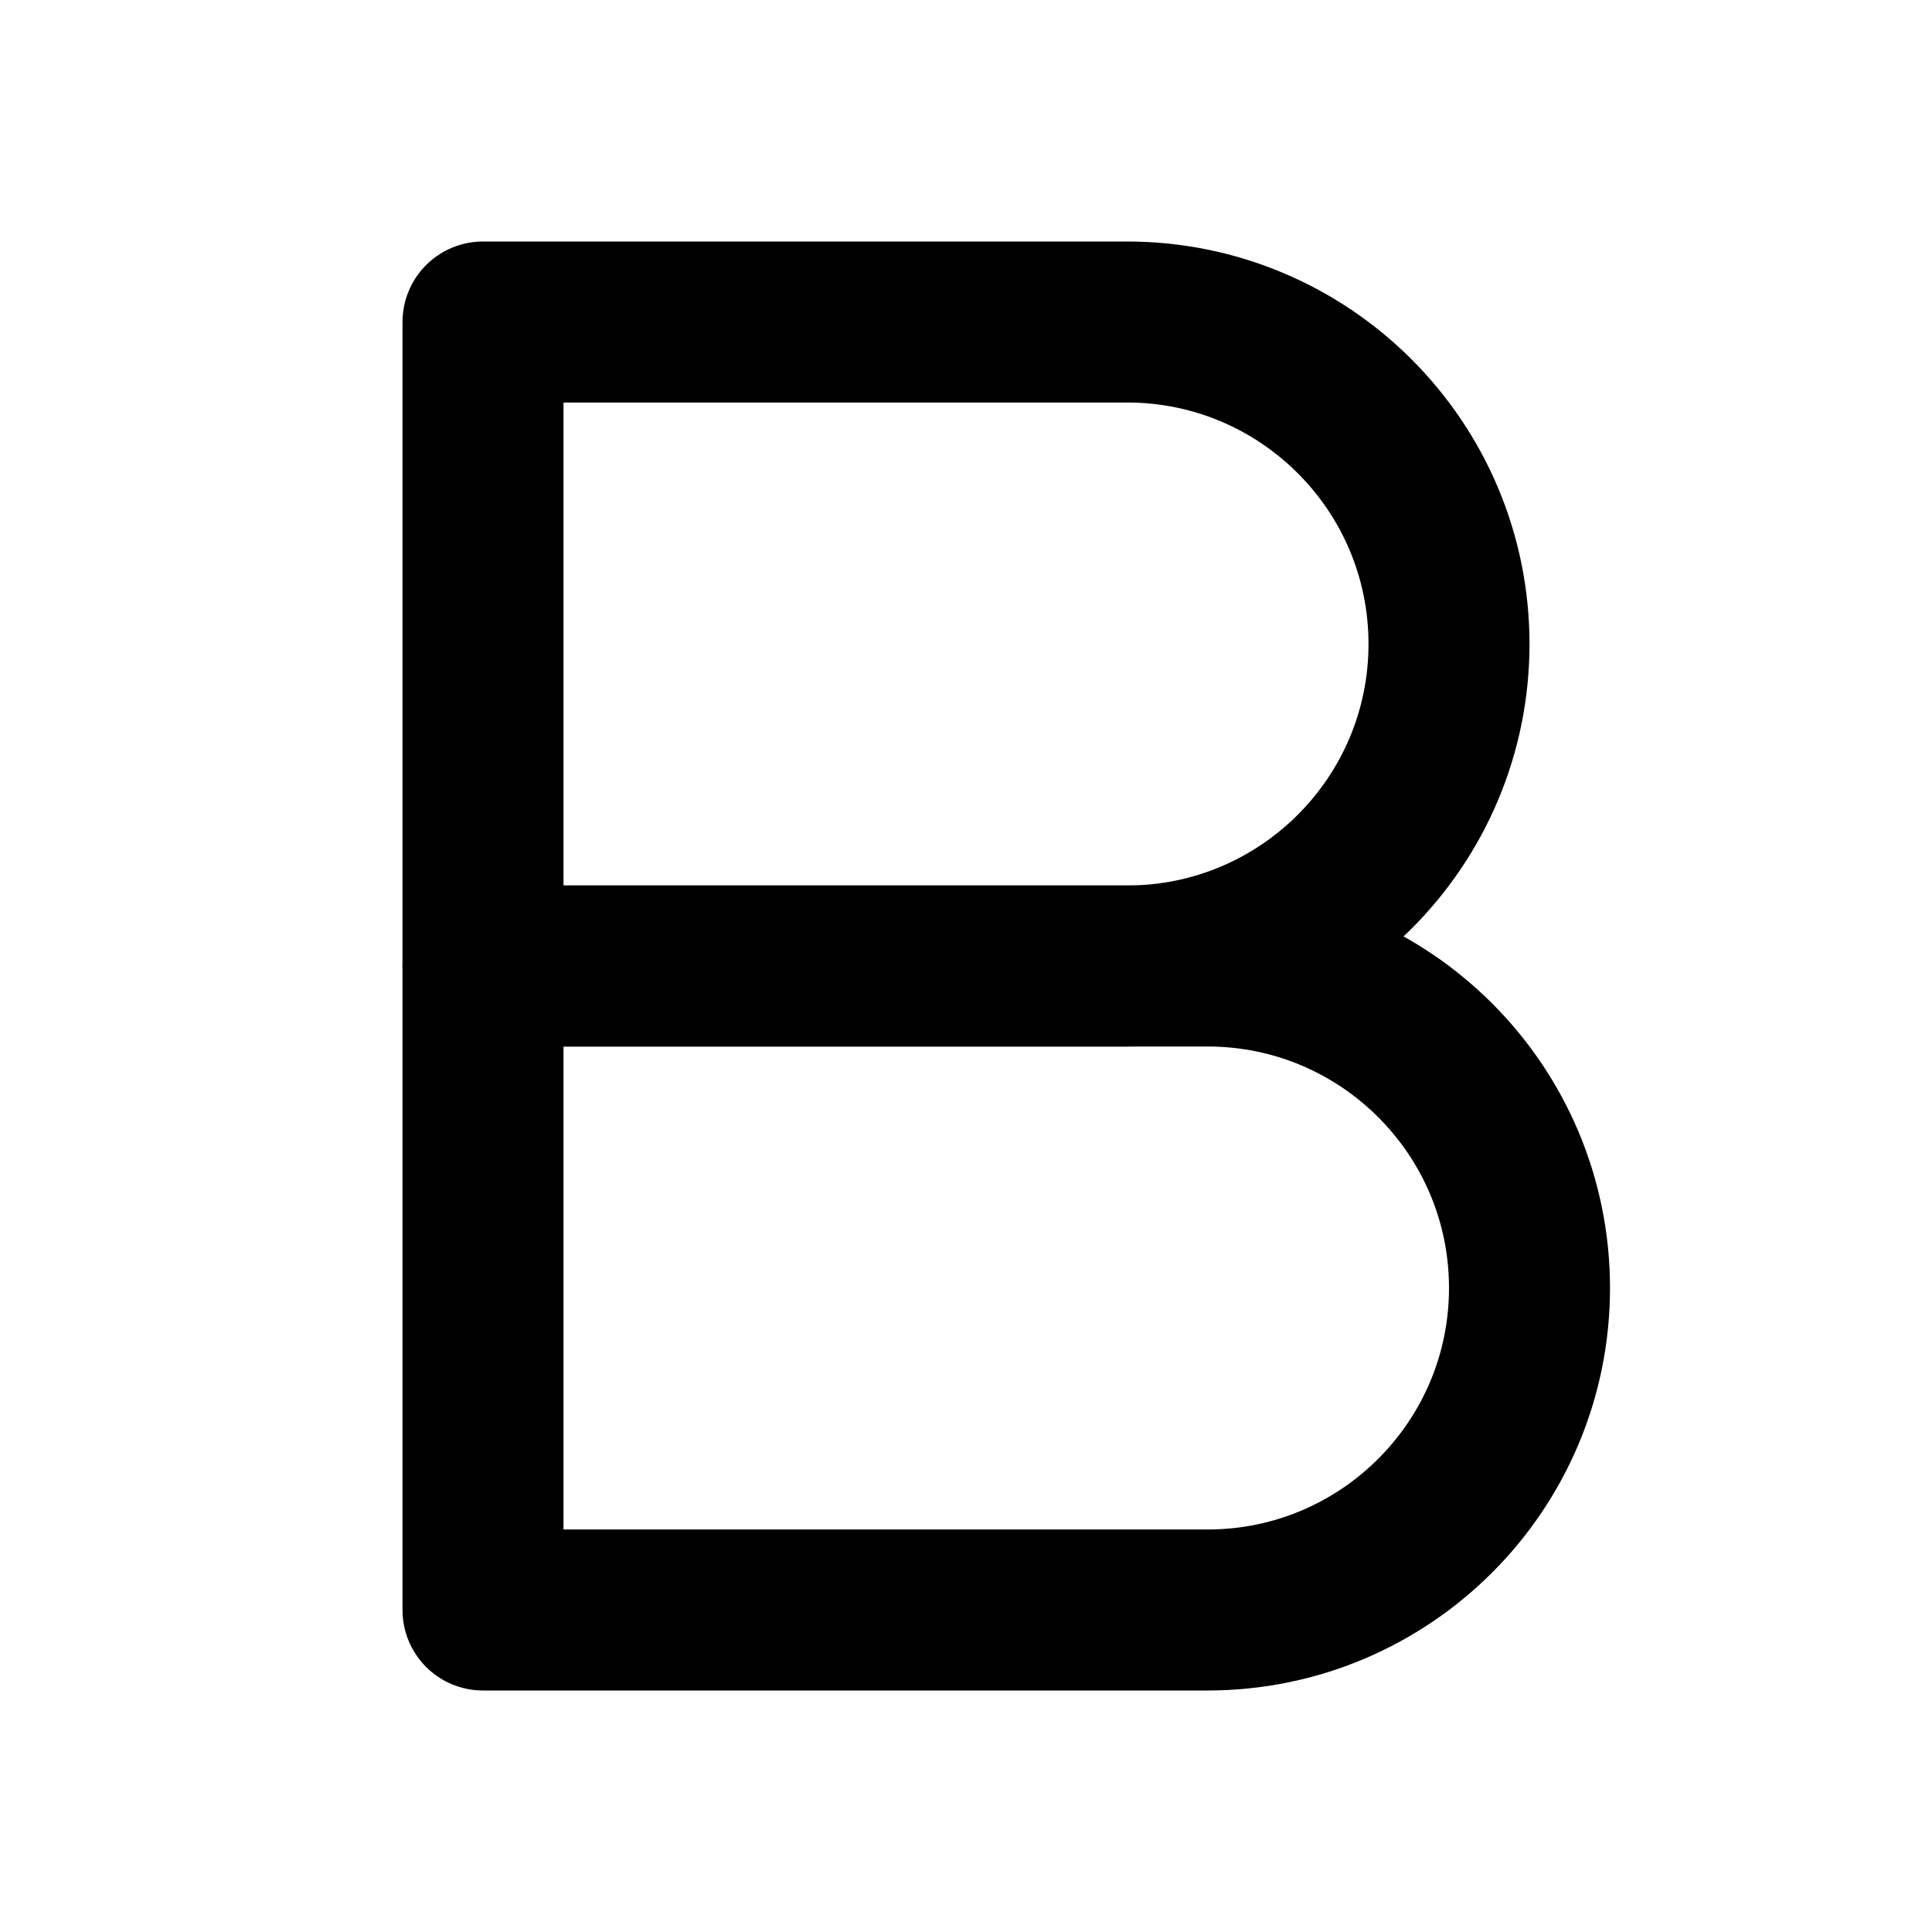
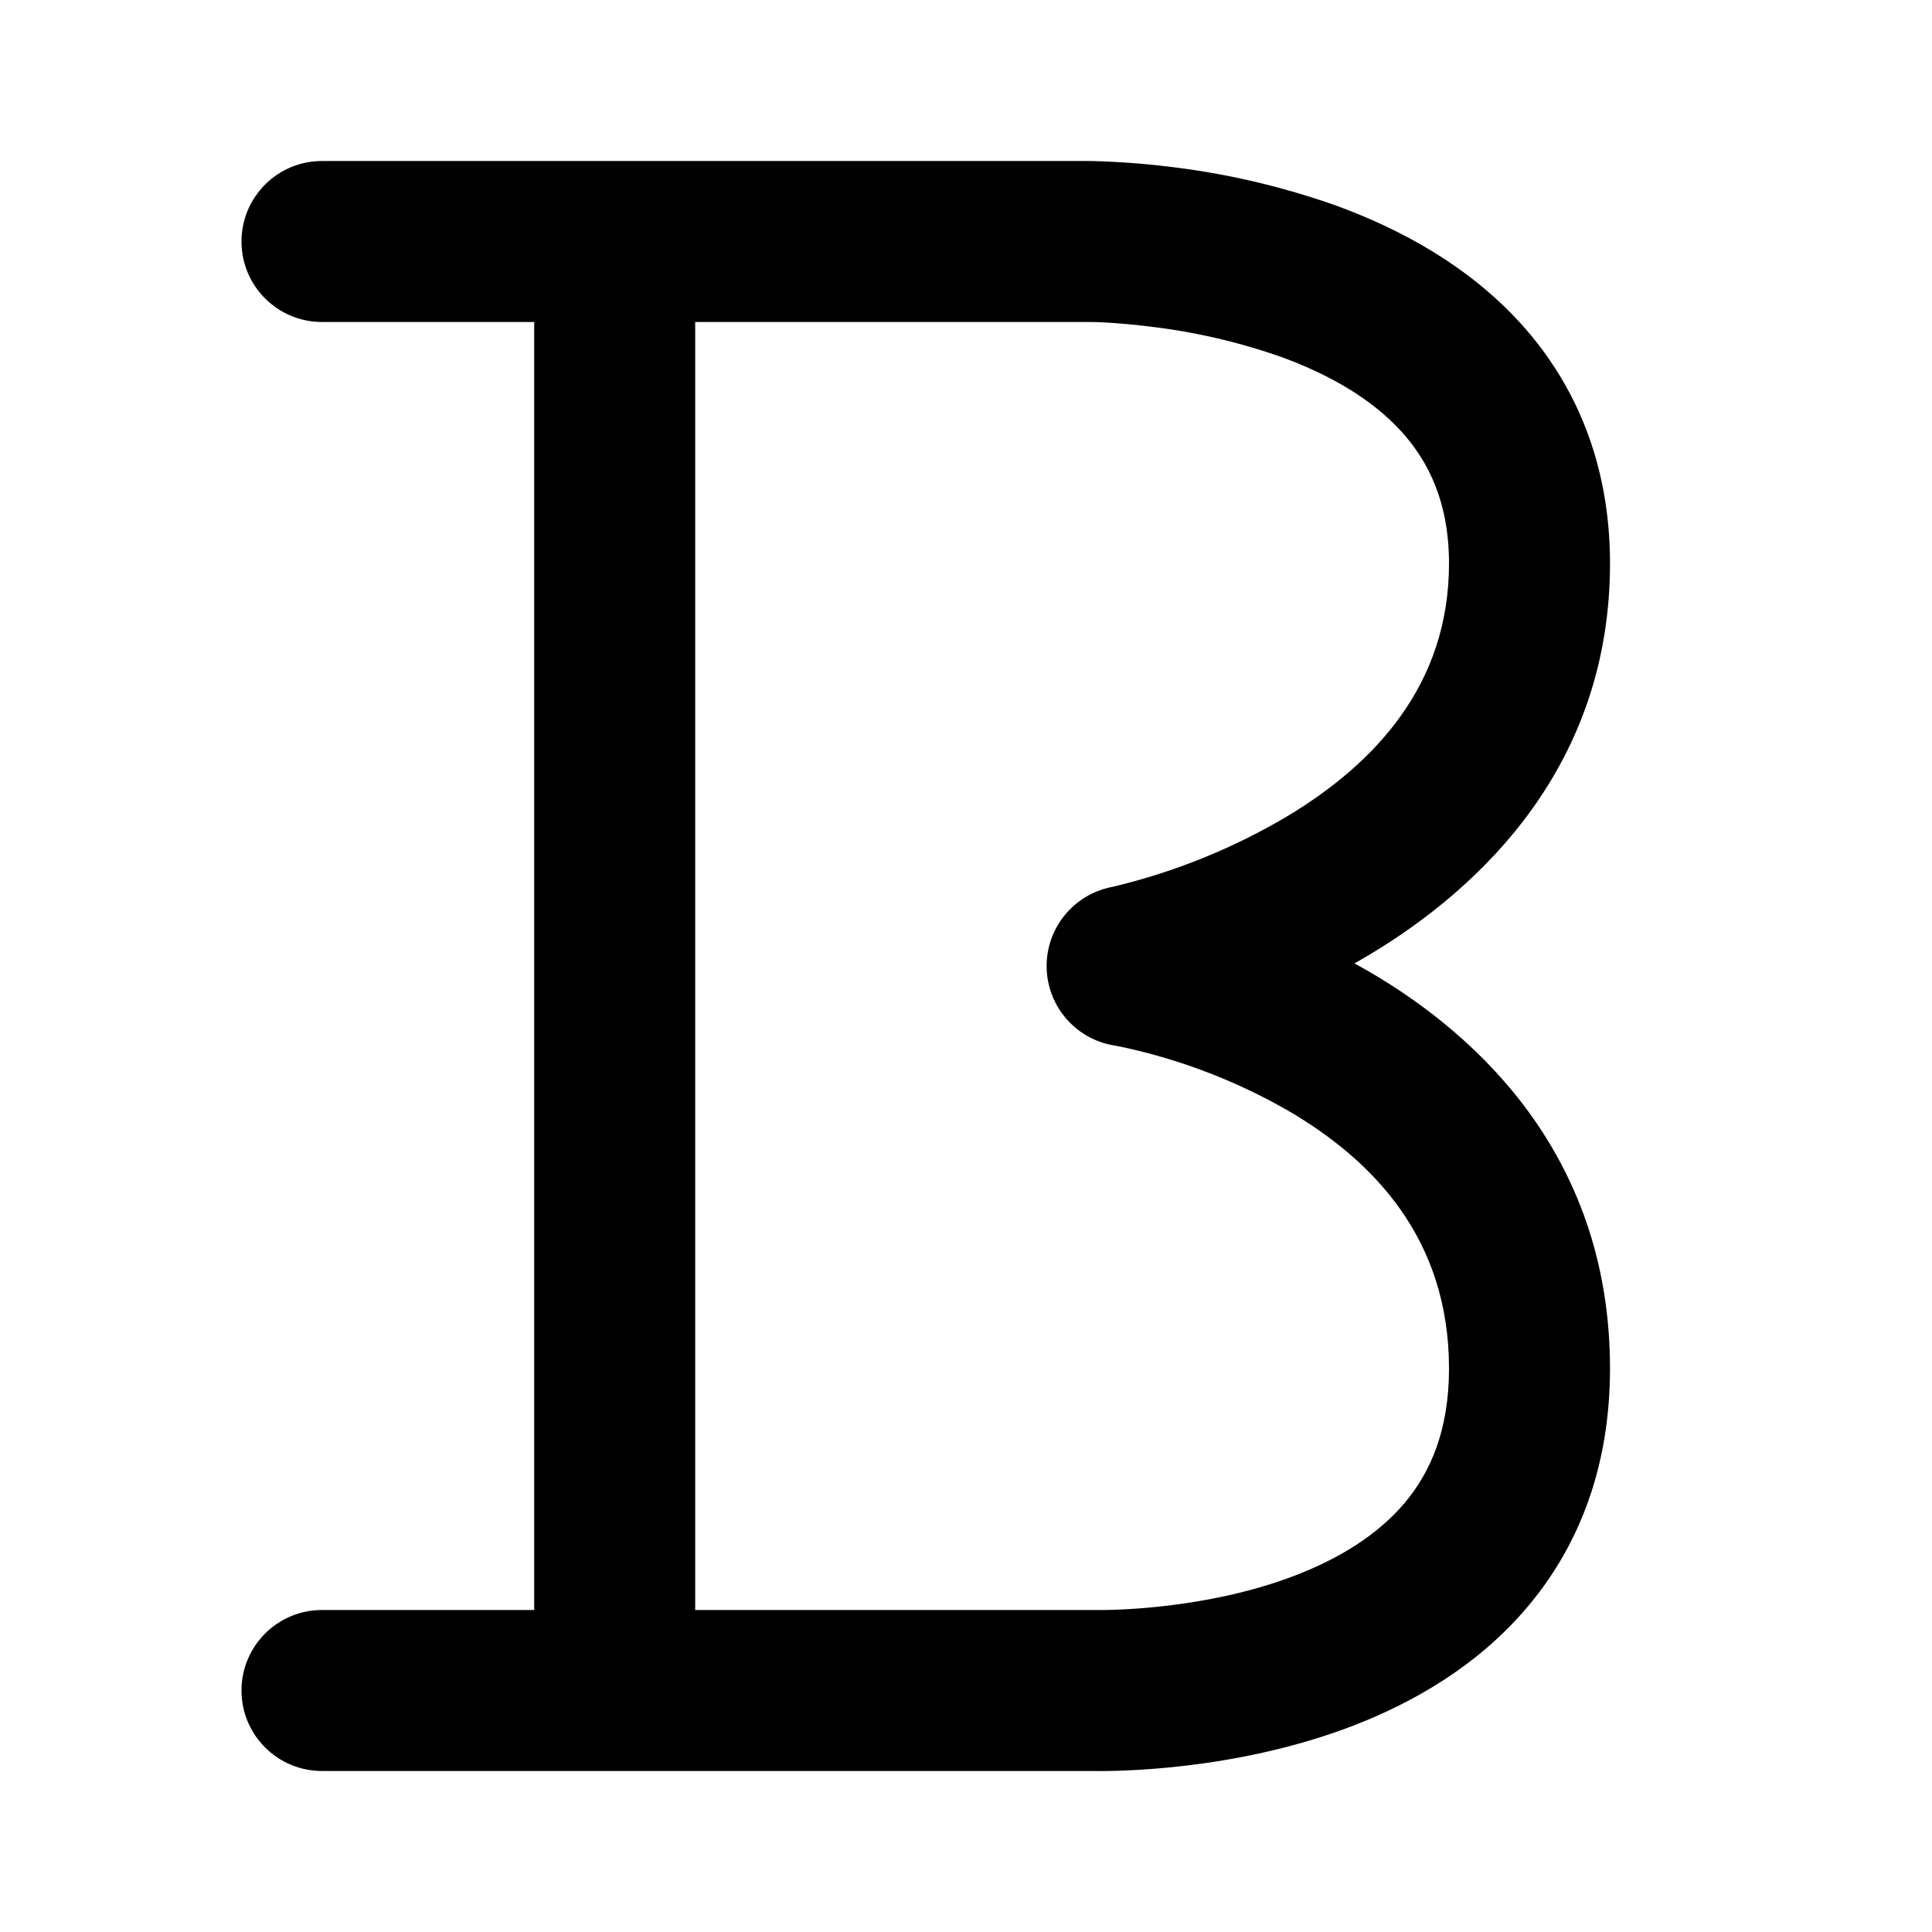
- <svg xmlns="http://www.w3.org/2000/svg" width="24" height="24" viewBox="0 0 24 24" fill="none" stroke="currentColor" stroke-width="2" stroke-linecap="round" stroke-linejoin="round">
-   <path d="M6 4h8a4 4 0 0 1 4 4 4 4 0 0 1-4 4H6z" />
-   <path d="M6 12h9a4 4 0 0 1 4 4 4 4 0 0 1-4 4H6z" />
+ <svg xmlns="http://www.w3.org/2000/svg" width="24" height="24" fill="none">
+   <path d="M4 2a1 1 0 0 0 0 2V2zm10 10l-.196-.98a1 1 0 0 0 .035 1.967L14 12zm5 5h-1 1zM4 20a1 1 0 1 0 0 2v-2zm9.576 1l-.017 1 .017-1zm-.042 0l.008-1-.008 1zm.011-18v1h-.001.005a2.919 2.919 0 0 1 .178.006c.13.007.32.021.55.05a7.563 7.563 0 0 1 1.652.383c.591.217 1.113.518 1.479.921.346.381.592.892.592 1.64h2c0-1.252-.436-2.241-1.112-2.985-.657-.722-1.499-1.17-2.271-1.454a9.557 9.557 0 0 0-2.098-.491 10.029 10.029 0 0 0-.964-.07h-.006-.002c-.001 0-.002 0-.002 1zM18 7c0 1.503-.915 2.483-2.014 3.143a7.783 7.783 0 0 1-2.15.87l-.03.006h-.004.001L14 12a119.947 119.947 0 0 0 .198.98h.002l.006-.001.017-.004a9.51 9.51 0 0 0 .875-.245 9.786 9.786 0 0 0 1.917-.872C18.415 11.018 20 9.496 20 7h-2zm-4 5l-.162.987h-.001s-.001 0 0 0h.003l.028.005.13.027a7.168 7.168 0 0 1 2 .776C17.07 14.42 18 15.396 18 17h2c0-2.578-1.572-4.104-2.997-4.933a9.167 9.167 0 0 0-2.815-1.05l-.017-.002-.006-.001h-.002-.001L14 12zm4 5c0 .773-.234 1.294-.551 1.67-.332.394-.807.688-1.357.9-1.119.43-2.32.434-2.5.43l-.033 2c.255.005 1.767.008 3.251-.563.751-.29 1.552-.747 2.168-1.479C19.61 19.209 20 18.229 20 17h-2zm-4.488 3H7.636v2h5.876v-2zm-5.876 0H4v2h3.636v-2zM4 4h3.636V2H4v2zm3.636 0h5.91V2h-5.91v2zm1 17V3h-2v18h2zm4.956-1h-.05l-.016 2h-.001.034l.033-2zm-.08 2H13.526l.016-2h-.03v2z" fill="currentColor" />
</svg>
